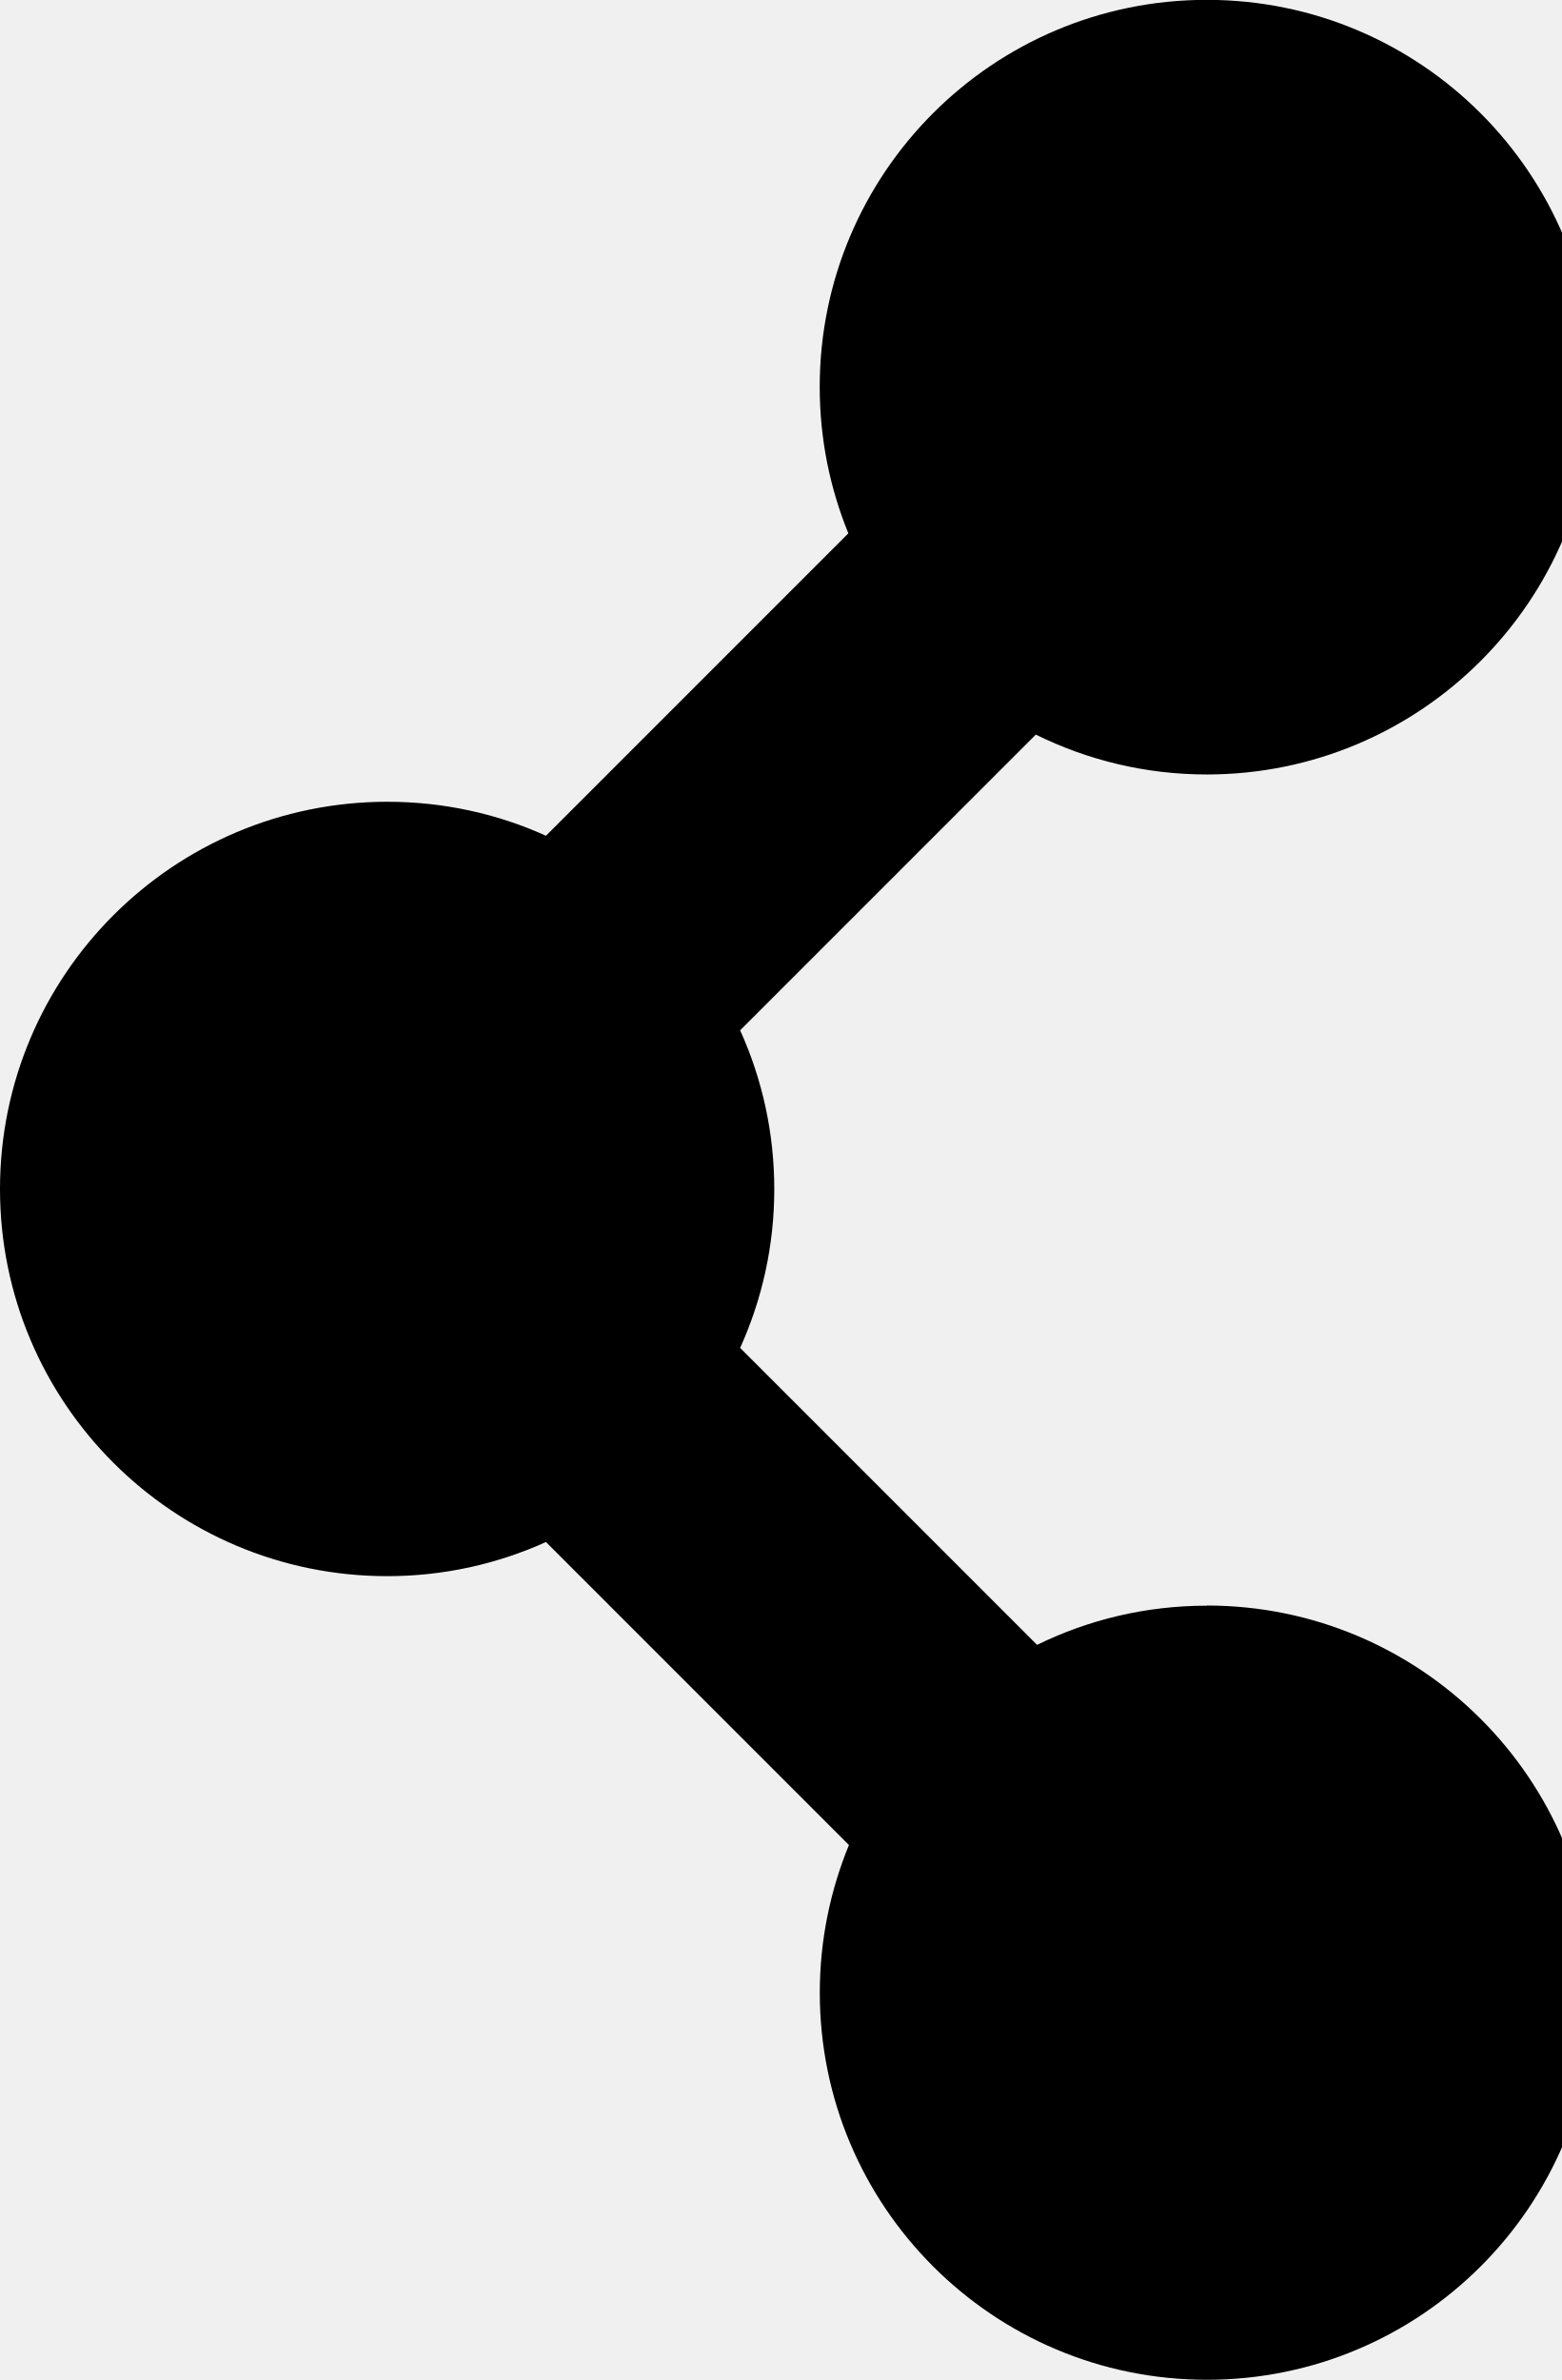
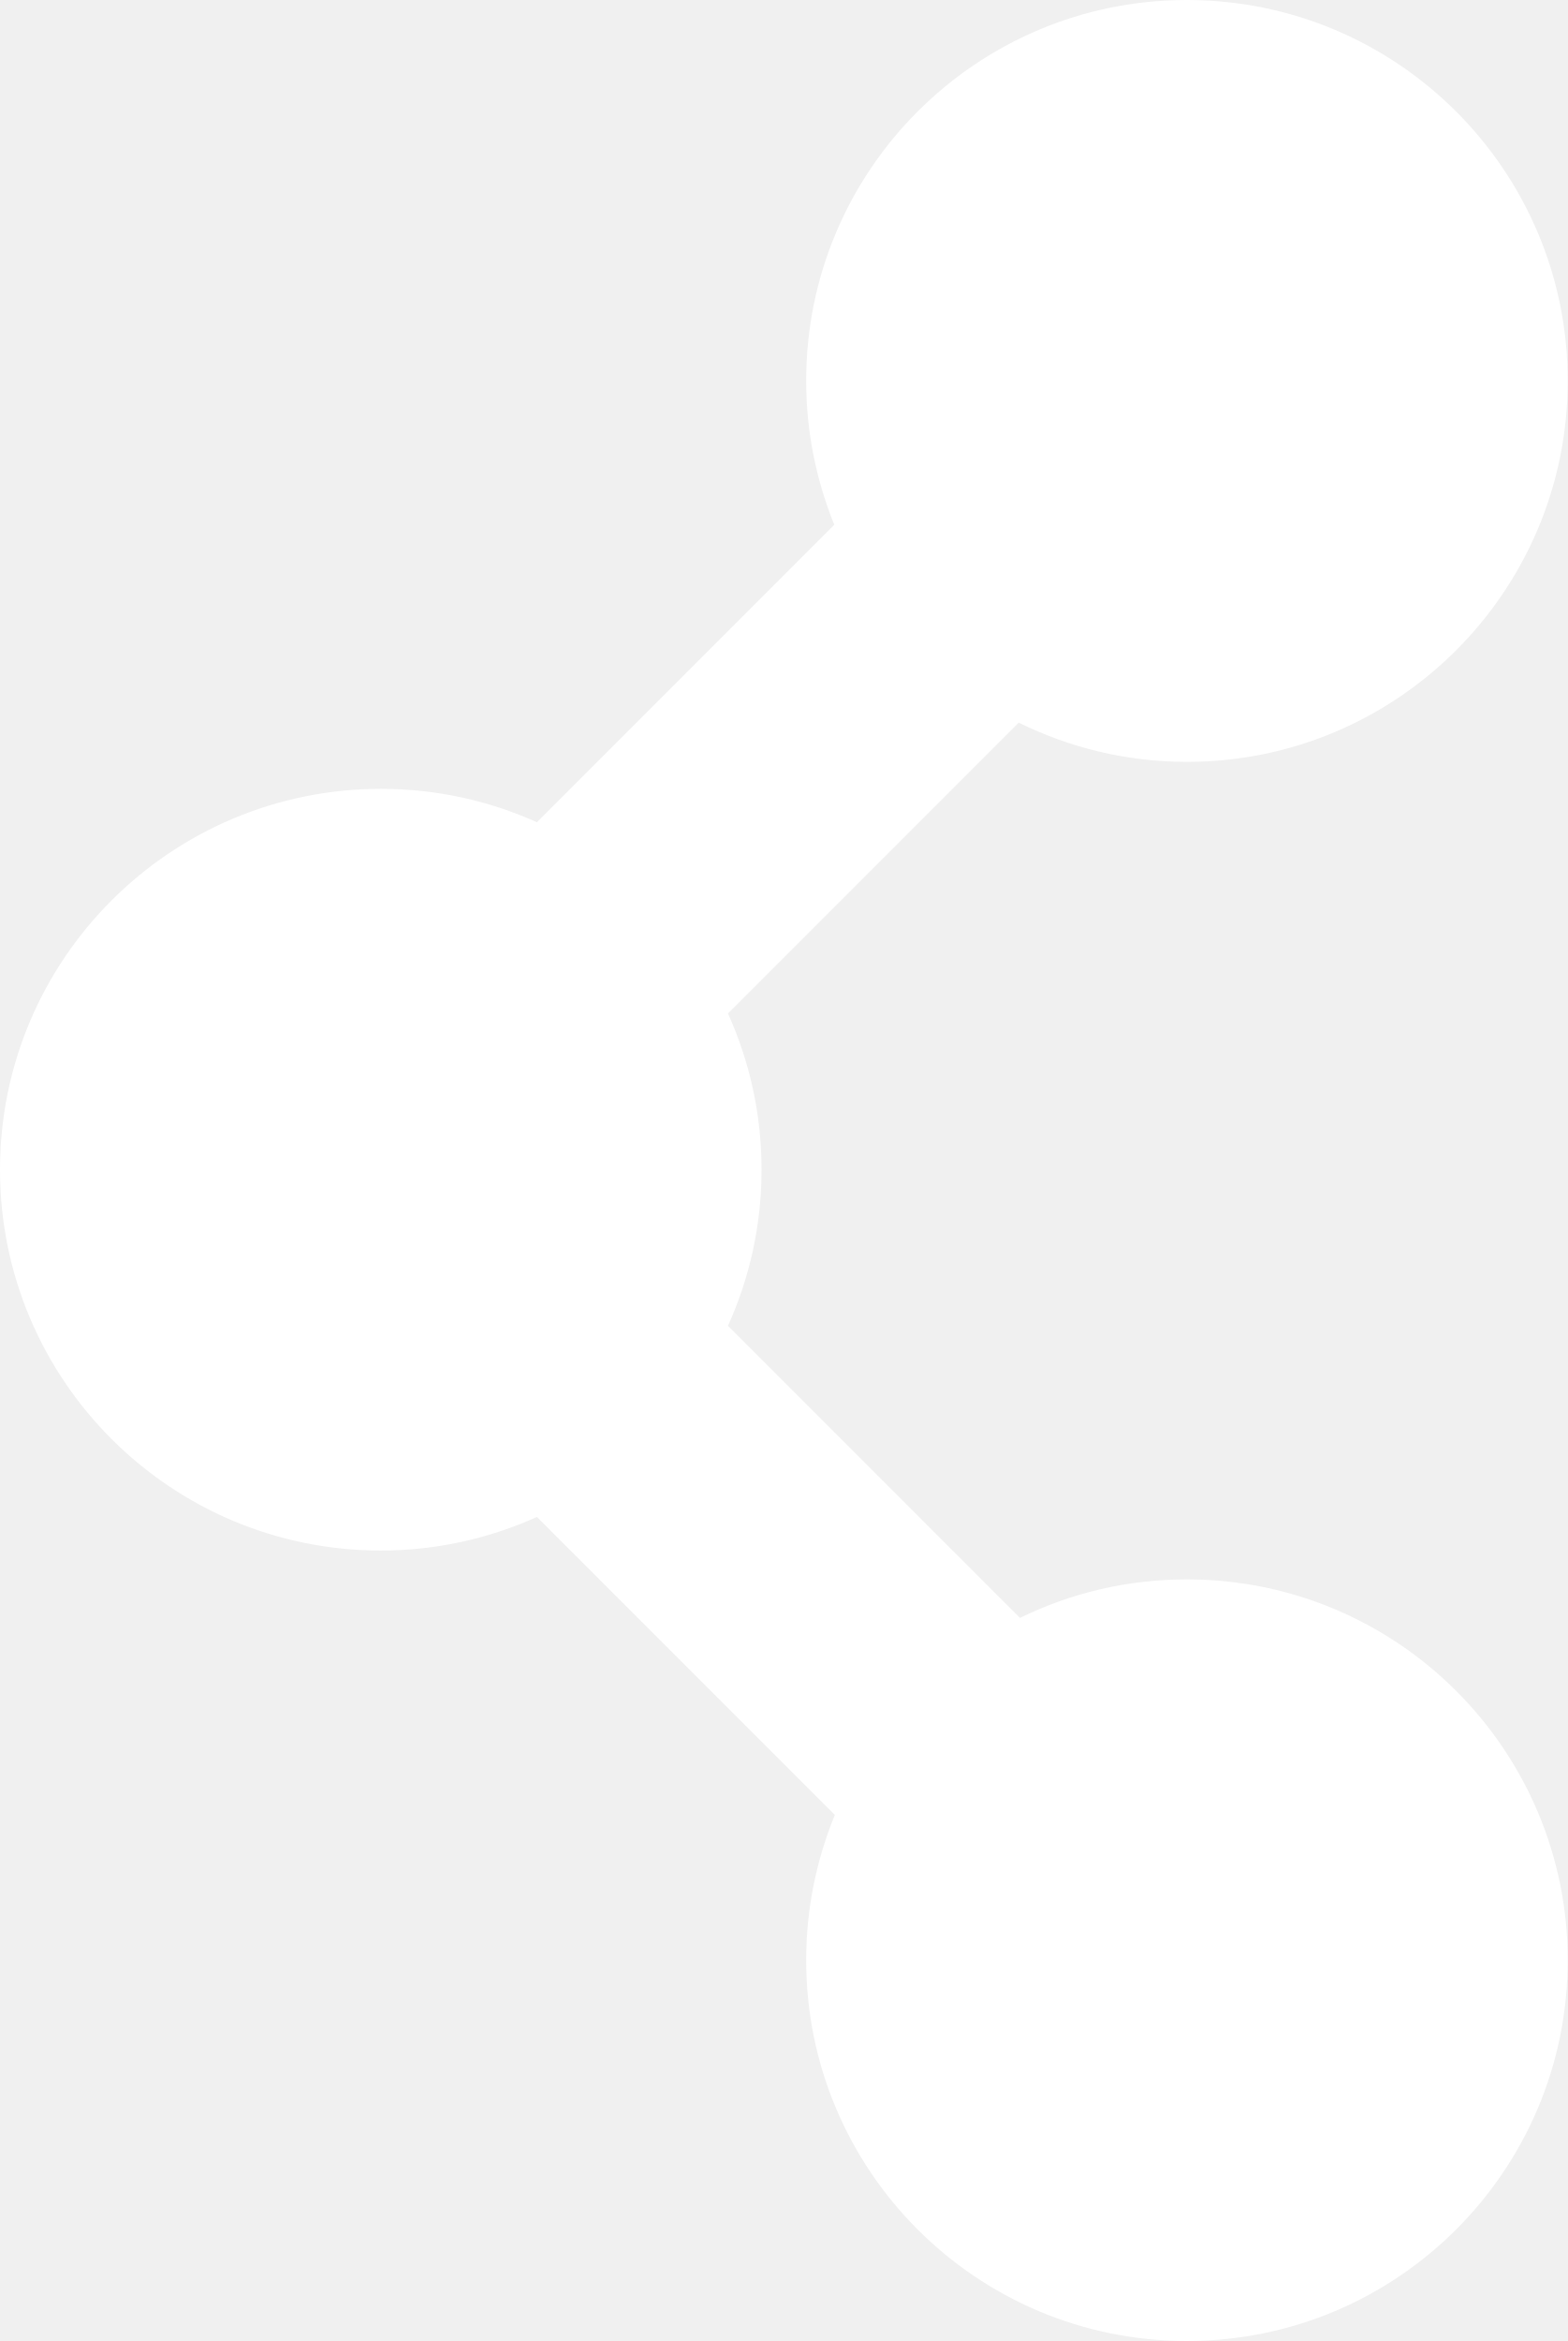
- <svg xmlns="http://www.w3.org/2000/svg" version="1.1" width="21" height="32" viewBox="0 0 21 32">
-   <g id="icomoon-ignore">
-     <line stroke-width="1" x1="" y1="" x2="" y2="" stroke="#449FDB" opacity="" />
-   </g>
-   <path d="M16.228 21.589c-0.818 0-1.593 0.189-2.282 0.527l-3.993-3.993c0.294-0.65 0.459-1.373 0.459-2.134 0-0.763-0.165-1.486-0.459-2.136l3.976-3.976c0.693 0.342 1.473 0.536 2.299 0.536 2.876 0 5.208-2.332 5.208-5.208s-2.332-5.207-5.208-5.207-5.205 2.33-5.205 5.205c0 0.698 0.138 1.361 0.385 1.968l-4.066 4.066c-0.65-0.294-1.373-0.457-2.134-0.457-2.876 0.001-5.208 2.331-5.208 5.207s2.332 5.205 5.208 5.205c0.761 0 1.483-0.165 2.134-0.459l4.074 4.074c-0.251 0.612-0.392 1.282-0.392 1.985 0 2.876 2.33 5.205 5.205 5.205s5.208-2.33 5.208-5.205-2.332-5.205-5.208-5.205z" fill="#000000" />
+ <svg xmlns="http://www.w3.org/2000/svg" version="1.1" id="Layer_1" x="0px" y="0px" width="17.502px" height="26.127px" viewBox="0 0 17.502 26.127" enable-background="new 0 0 17.502 26.127" xml:space="preserve">
+   <path fill="#FFFFFF" d="M13.25,17.627c-0.668,0-1.301,0.154-1.863,0.43l-3.26-3.26c0.24-0.531,0.375-1.121,0.375-1.742  c0-0.623-0.135-1.213-0.375-1.744l3.246-3.246c0.566,0.279,1.203,0.438,1.877,0.438c2.348,0,4.252-1.904,4.252-4.252  S15.598,0,13.25,0S9,1.902,9,4.25c0,0.57,0.113,1.111,0.314,1.607l-3.32,3.32c-0.531-0.24-1.121-0.373-1.742-0.373  C1.904,8.805,0,10.707,0,13.055s1.904,4.25,4.252,4.25c0.621,0,1.211-0.135,1.742-0.375l3.326,3.326C9.115,20.756,9,21.303,9,21.877  c0,2.348,1.902,4.25,4.25,4.25s4.252-1.902,4.252-4.25S15.598,17.627,13.25,17.627z" />
</svg>
